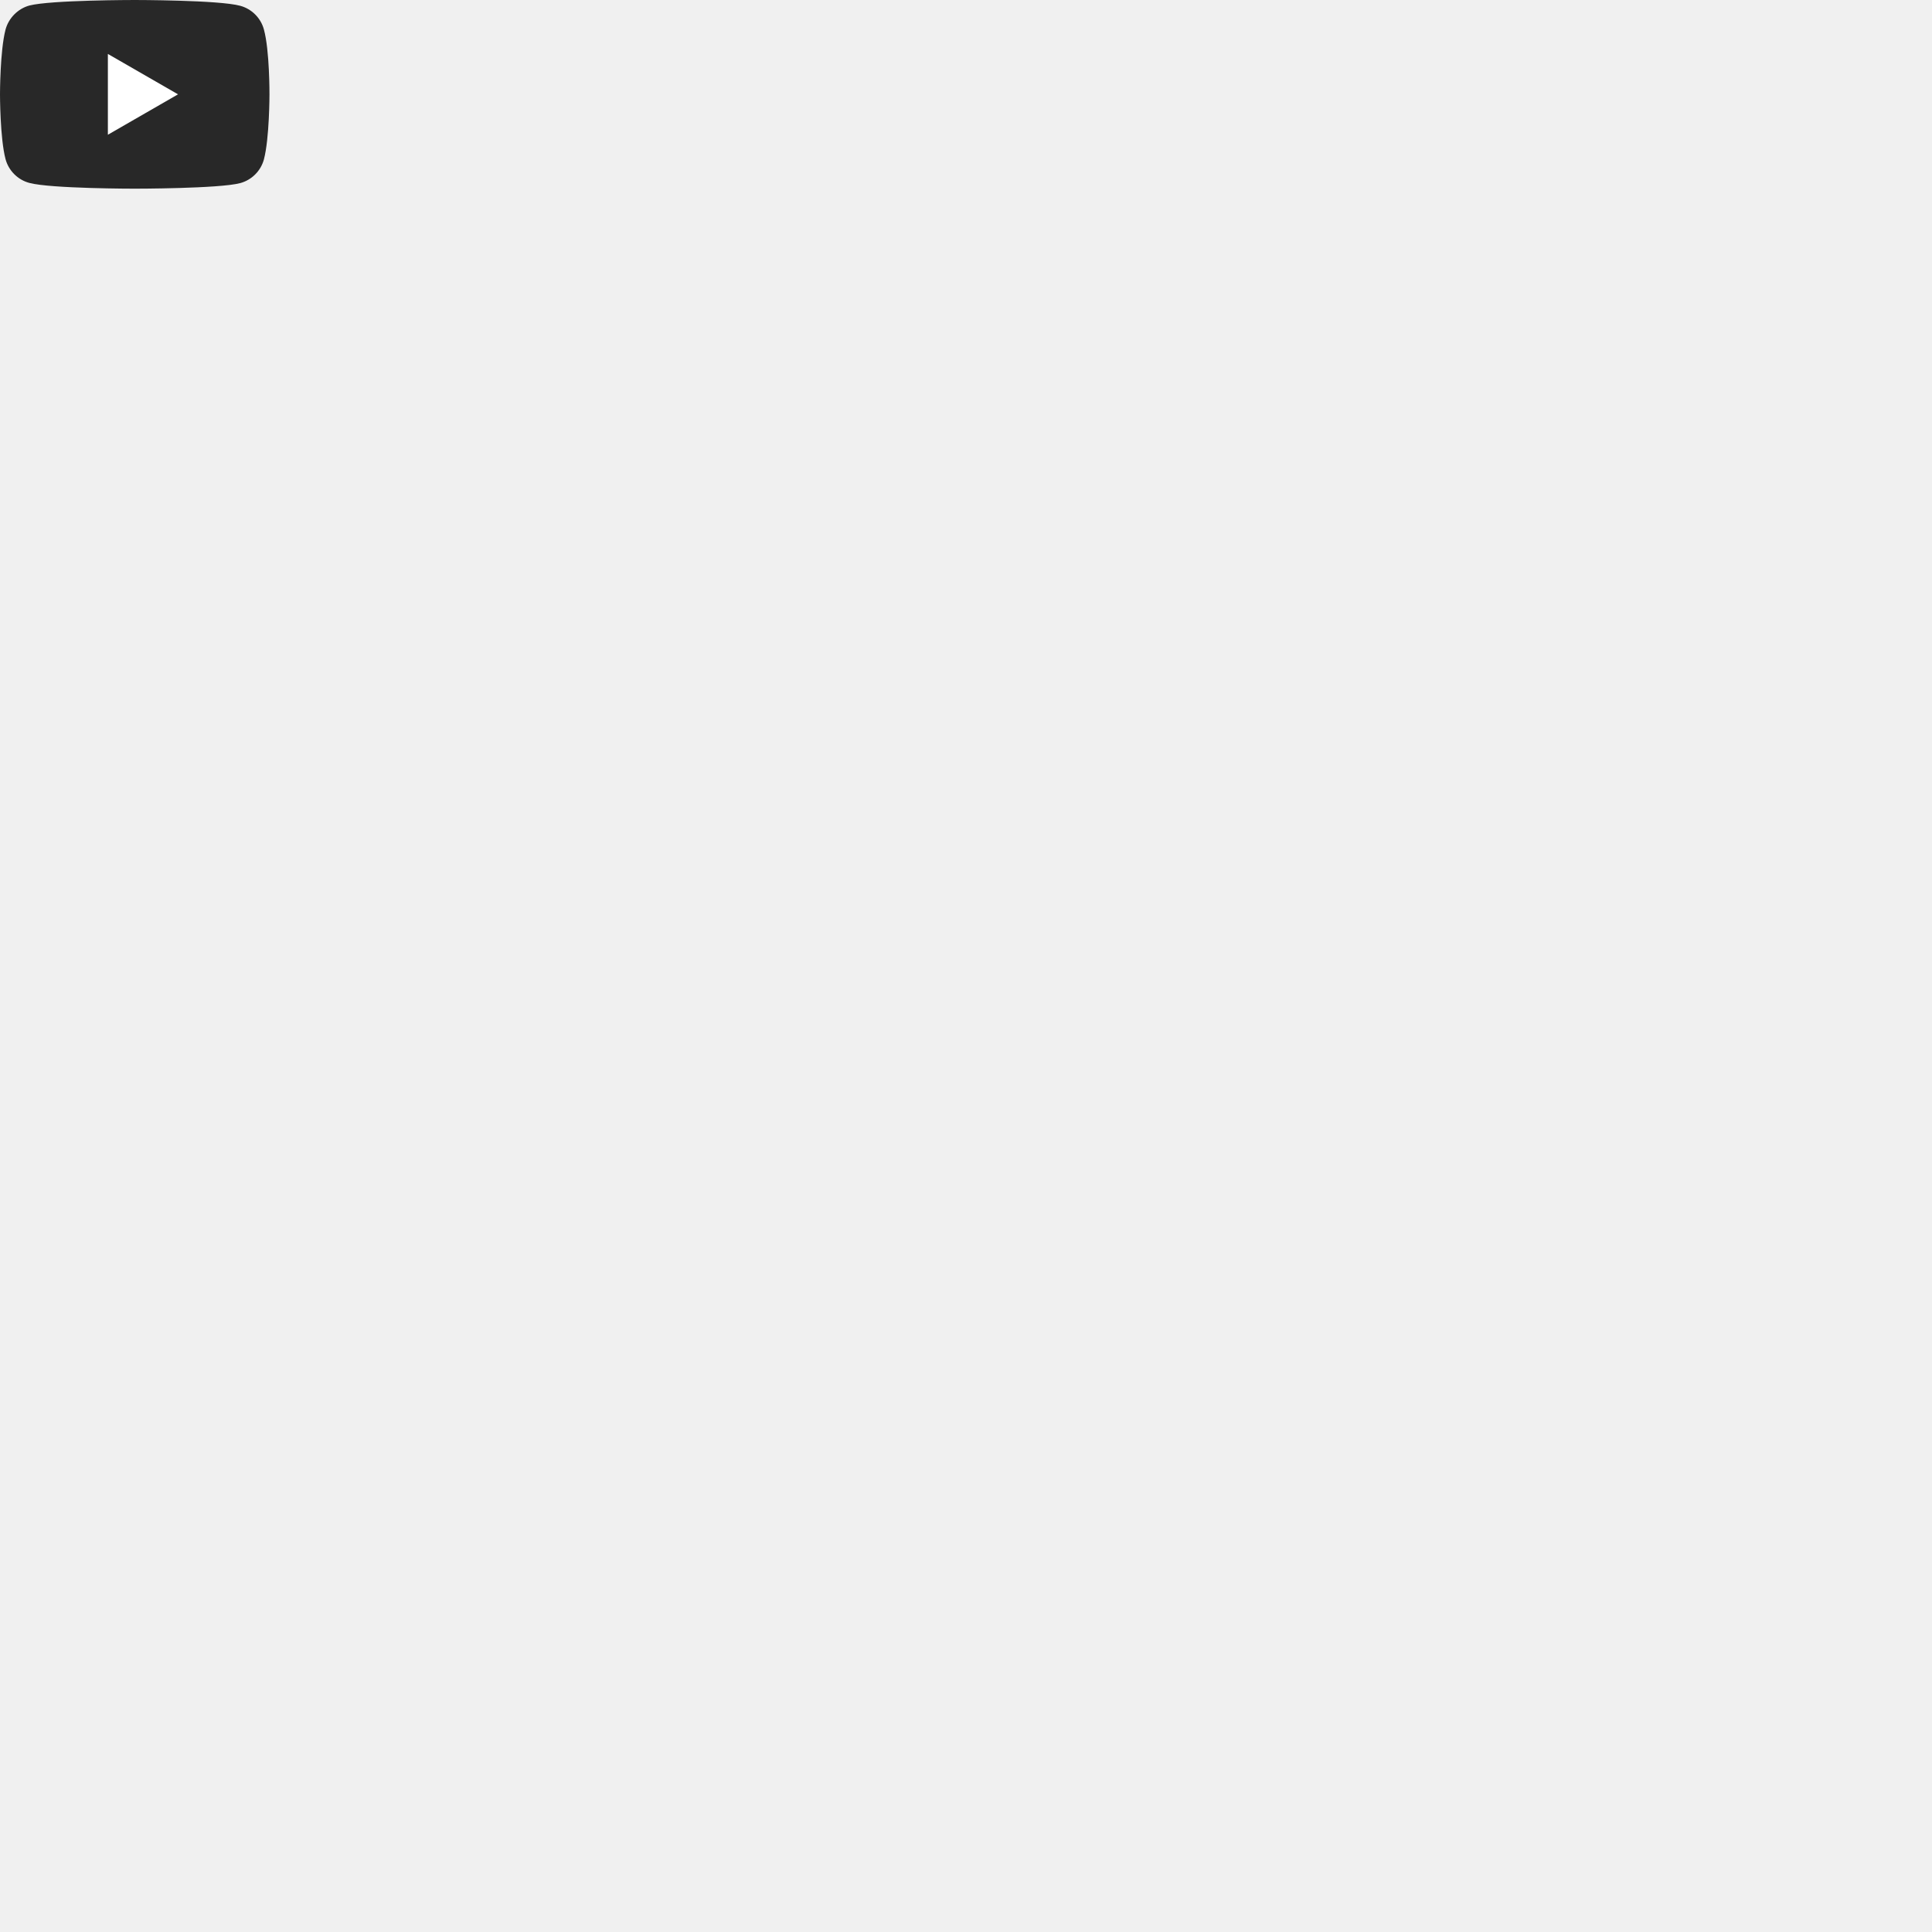
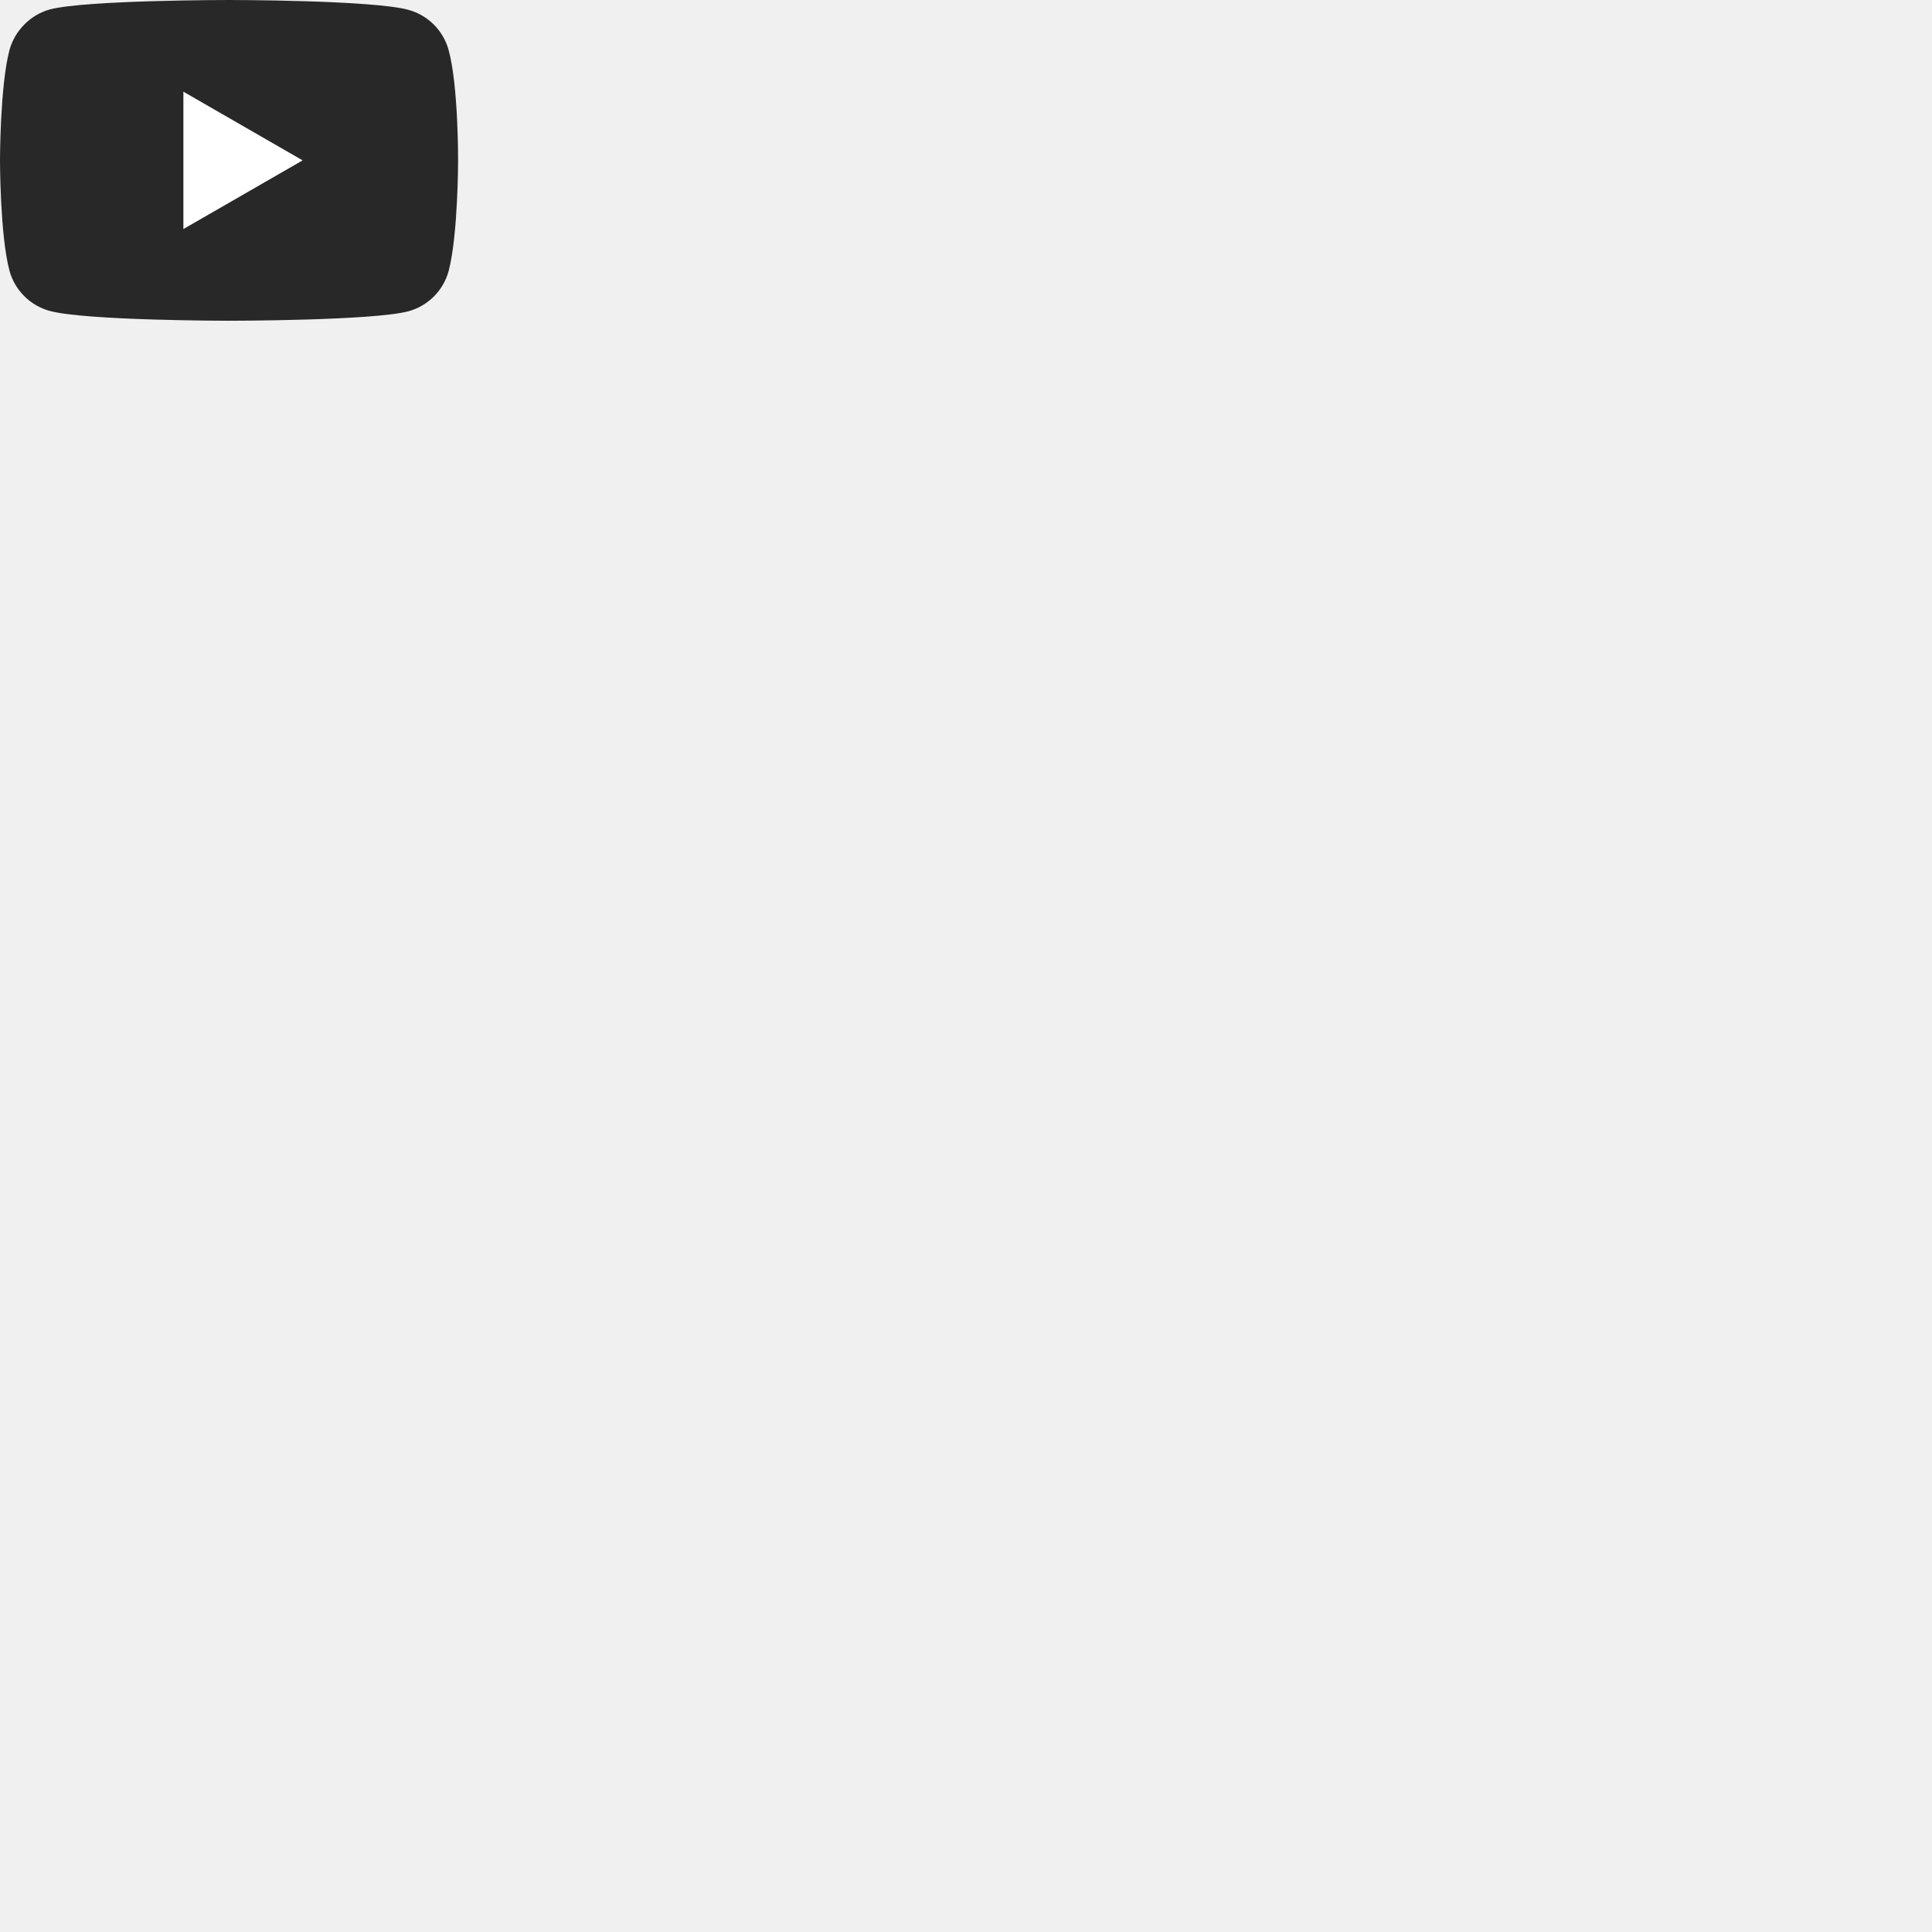
<svg xmlns="http://www.w3.org/2000/svg" fill="#e5e5e6" viewBox="0 0 512 512">
  <link id="dark-mode" rel="stylesheet" type="text/css" />
  <style id="dark-mode-custom-style" type="text/css" />
-   <g id="g5" transform="scale(.58824)">
-     <path id="path7" fill="#282828" fill-opacity="1" d="M118.9 13.3c-1.4-5.2-5.5-9.3-10.7-10.7C98.7 0 60.7 0 60.7 0s-38 0-47.5 2.5C8.1 3.9 3.9 8.1 2.5 13.3 0 22.8 0 42.5 0 42.5s0 19.8 2.5 29.2C3.9 76.9 8 81 13.2 82.4 22.8 85 60.7 85 60.7 85s38 0 47.5-2.5c5.2-1.4 9.3-5.5 10.7-10.7 2.5-9.5 2.5-29.2 2.5-29.2s.1-19.8-2.5-29.3z" />
-     <path id="polygon9" fill="#fff" d="M80.2 42.5 48.6 24.3v36.4z" />
-   </g>
+   <path id="path7" fill="#282828" fill-opacity="1" d="M118.9 13.3c-1.4-5.2-5.5-9.3-10.7-10.7C98.7 0 60.7 0 60.7 0s-38 0-47.5 2.5C8.1 3.9 3.9 8.1 2.5 13.3 0 22.8 0 42.5 0 42.5s0 19.8 2.5 29.2C3.9 76.9 8 81 13.2 82.4 22.8 85 60.7 85 60.7 85s38 0 47.5-2.5c5.2-1.4 9.3-5.5 10.7-10.7 2.5-9.5 2.5-29.2 2.5-29.2s.1-19.8-2.5-29.3z" />
+   <path id="polygon9" fill="#fff" d="M80.2 42.5 48.6 24.3v36.4z" />
</svg>
